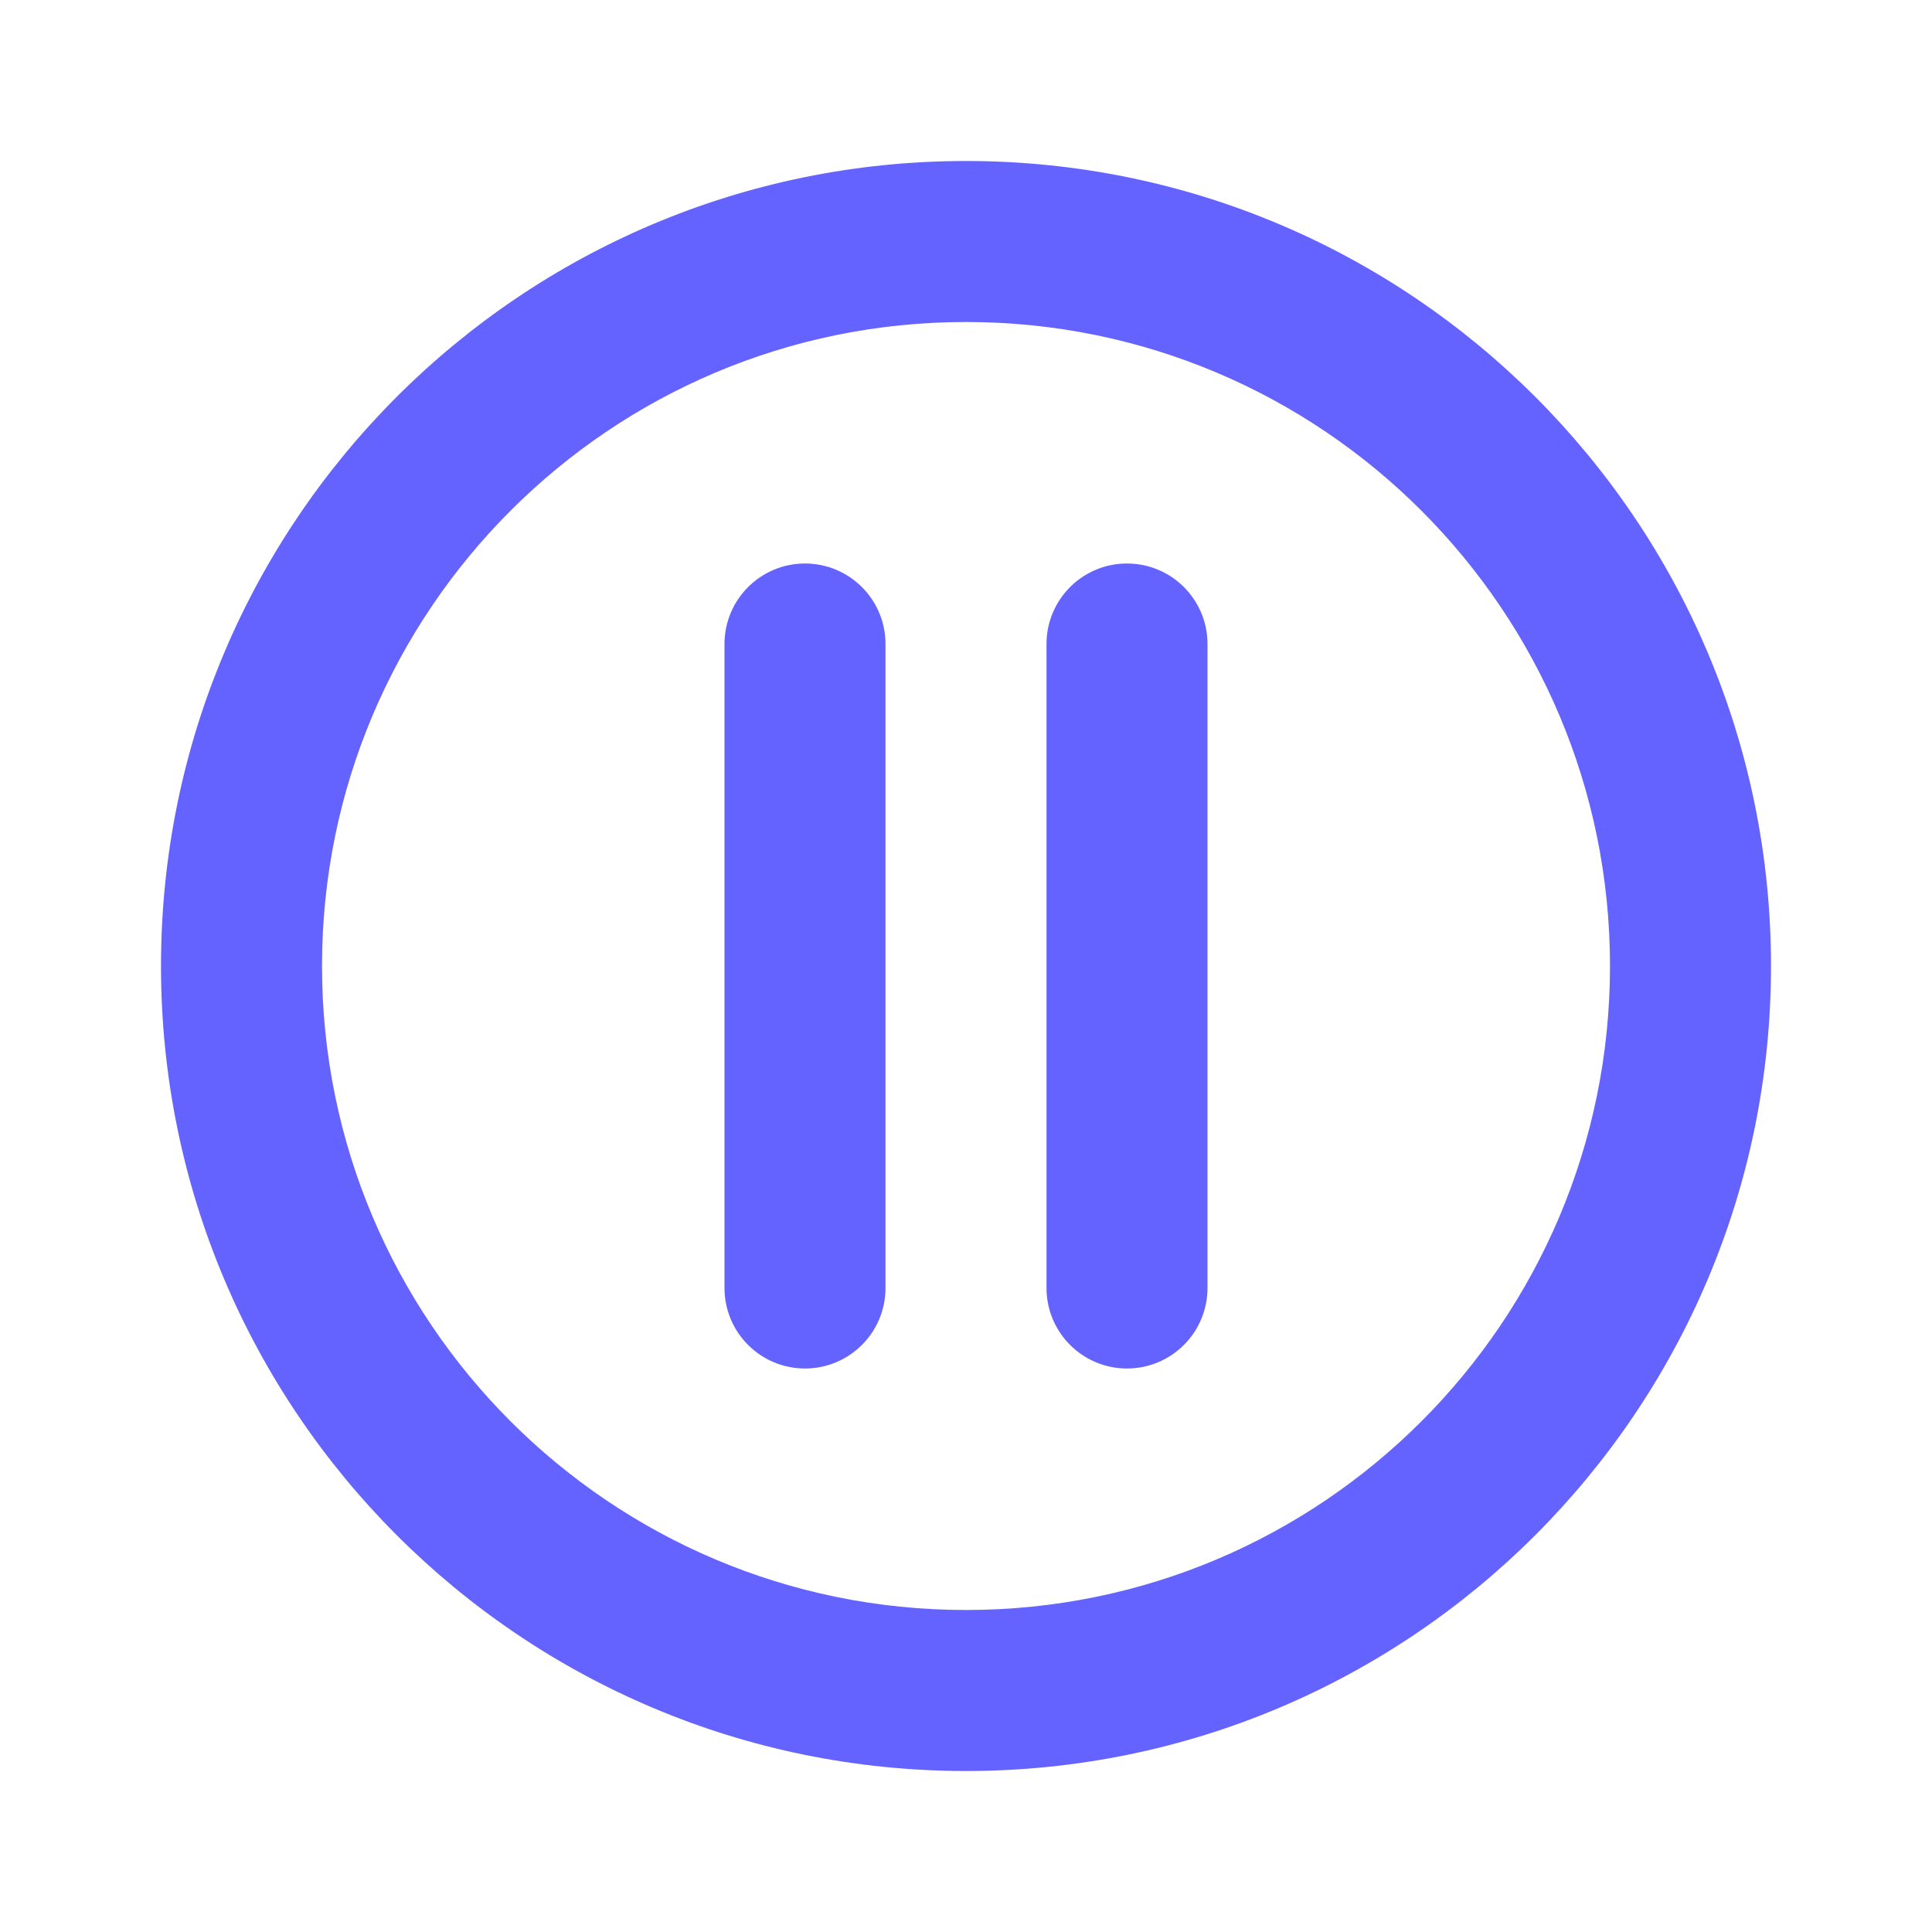
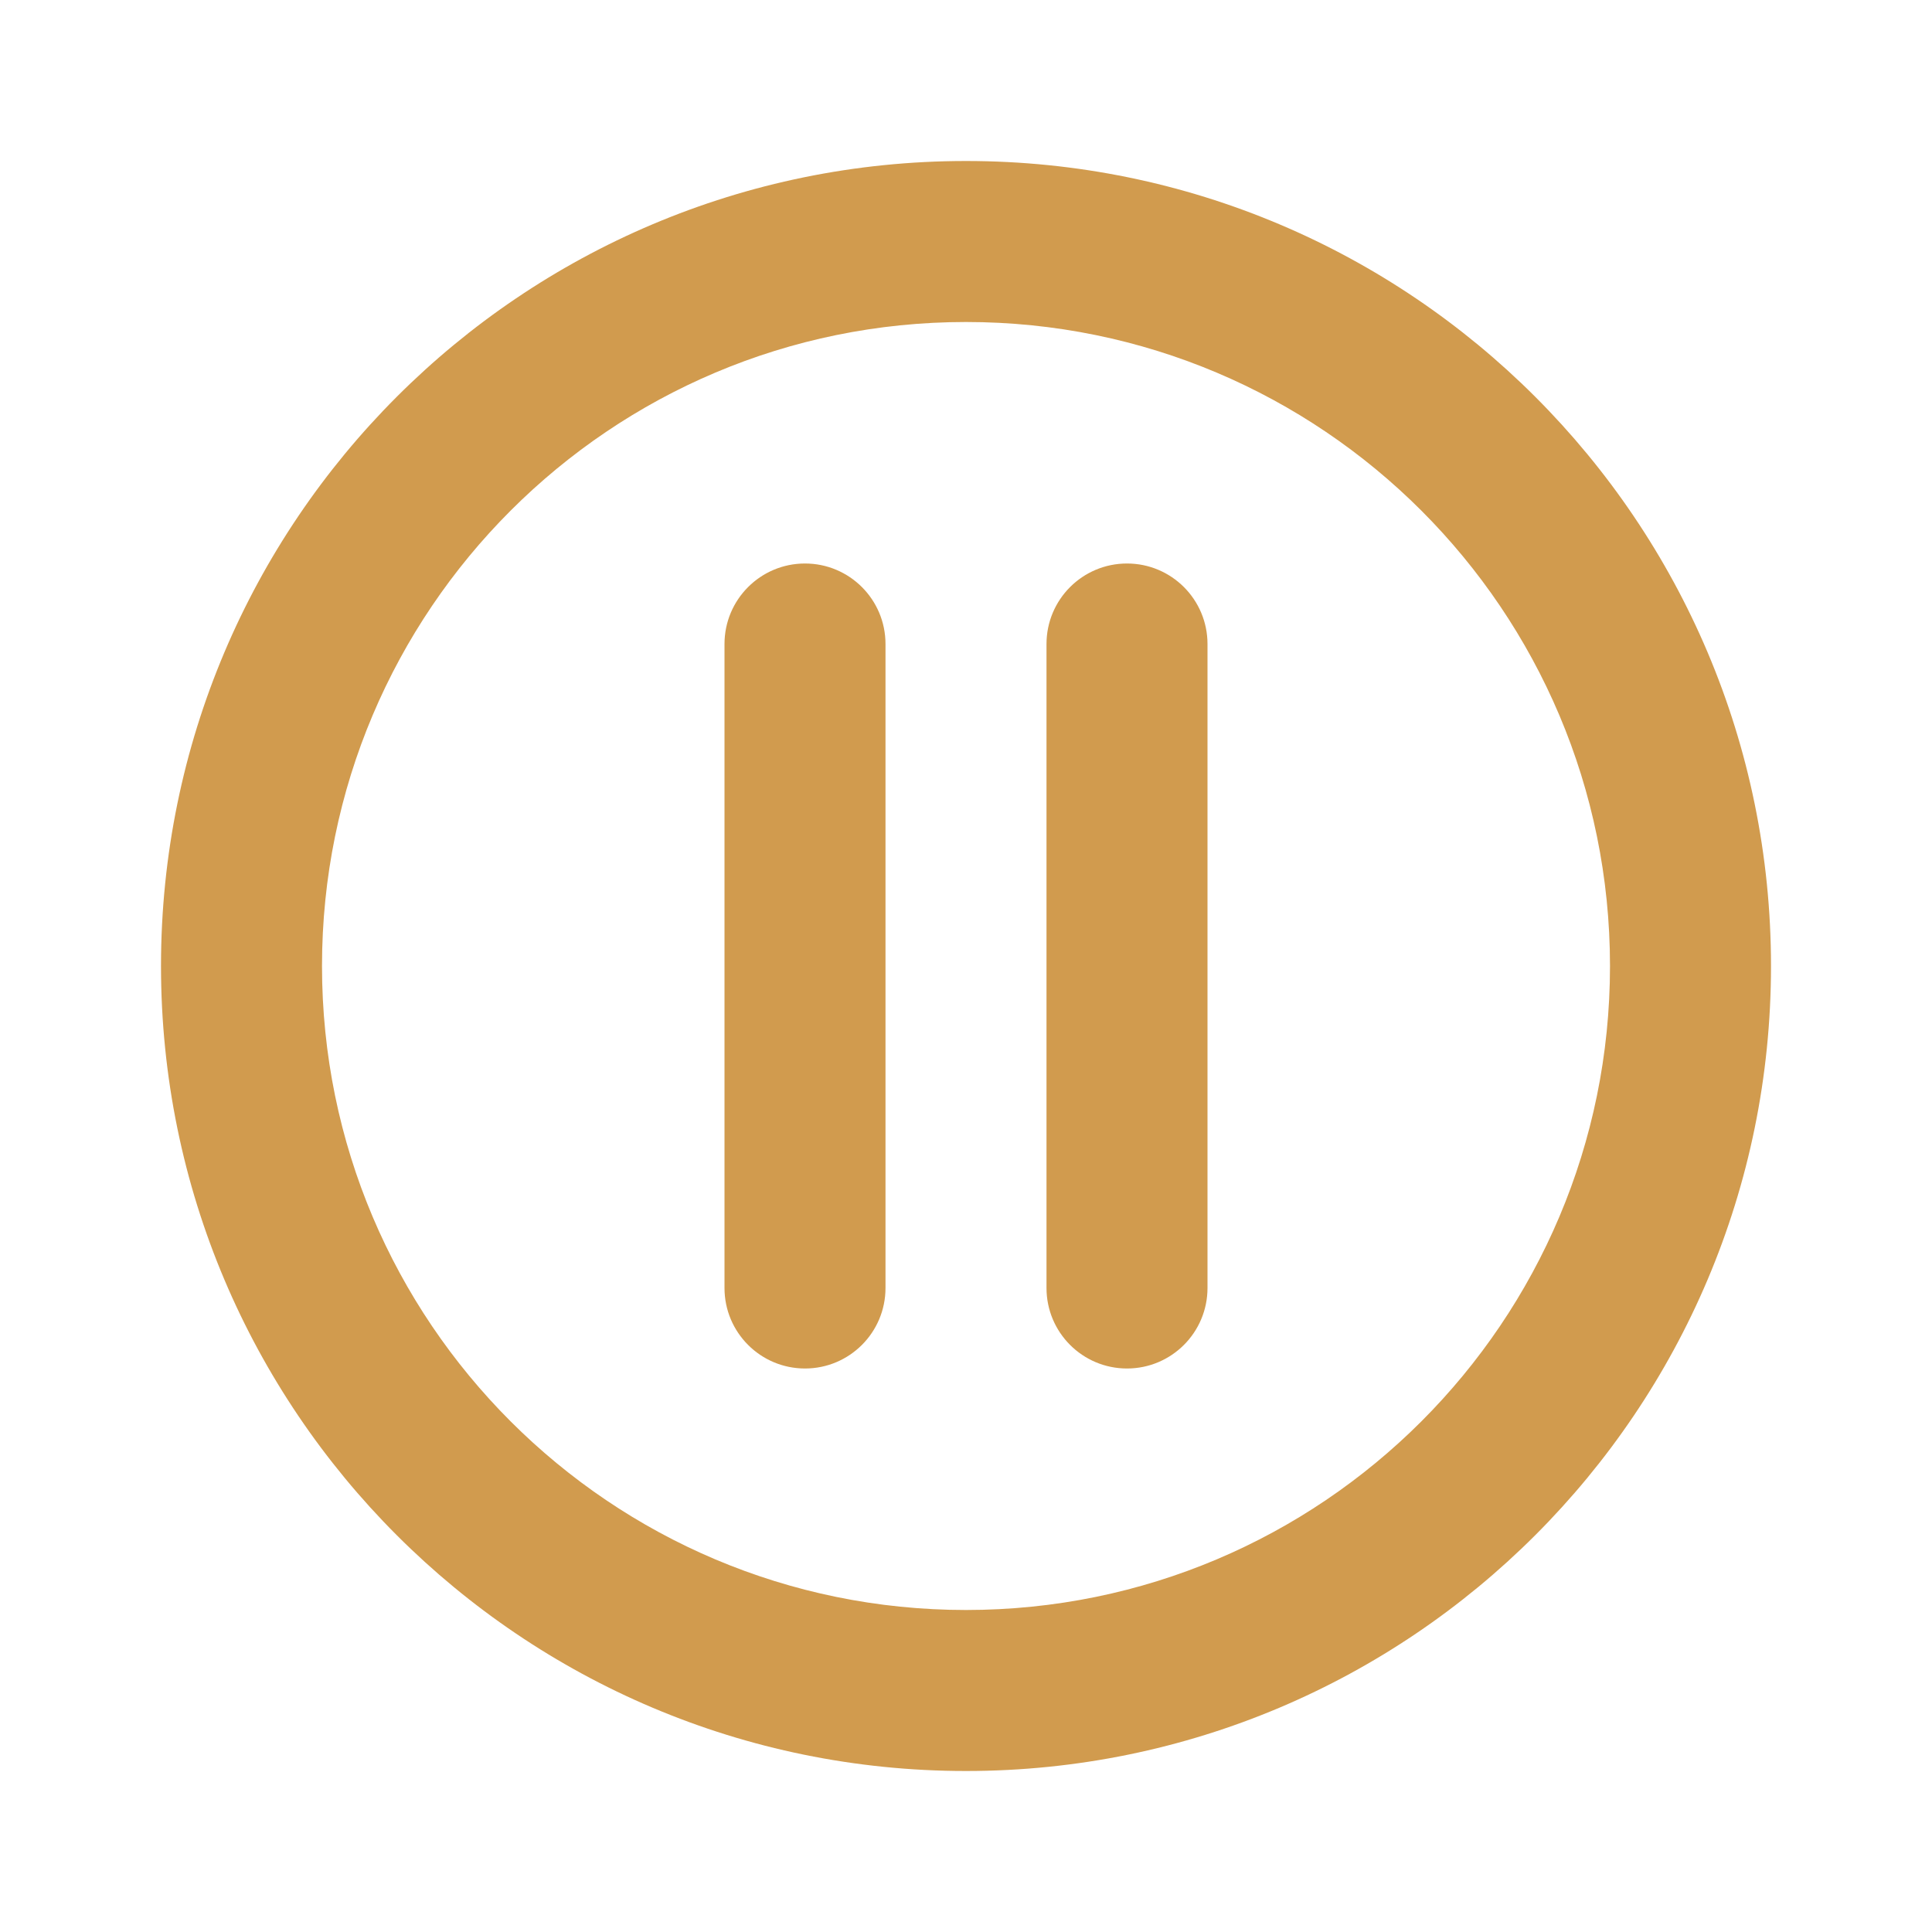
<svg xmlns="http://www.w3.org/2000/svg" viewBox="0 0 24 24">
-   <path d="M10,7A1,1,0,0,0,9,8v8a1,1,0,0,0,2,0V8A1,1,0,0,0,10,7Zm2-5A10,10,0,1,0,22,12,10,10,0,0,0,12,2Zm0,18a8,8,0,1,1,8-8A8,8,0,0,1,12,20ZM14,7a1,1,0,0,0-1,1v8a1,1,0,0,0,2,0V8A1,1,0,0,0,14,7Z" fill="#6563ff" />
+   <path d="M10,7A1,1,0,0,0,9,8v8a1,1,0,0,0,2,0V8A1,1,0,0,0,10,7Zm2-5A10,10,0,1,0,22,12,10,10,0,0,0,12,2Zm0,18a8,8,0,1,1,8-8A8,8,0,0,1,12,20ZM14,7a1,1,0,0,0-1,1v8a1,1,0,0,0,2,0V8A1,1,0,0,0,14,7Z" fill="#d19b4e" />
</svg>
